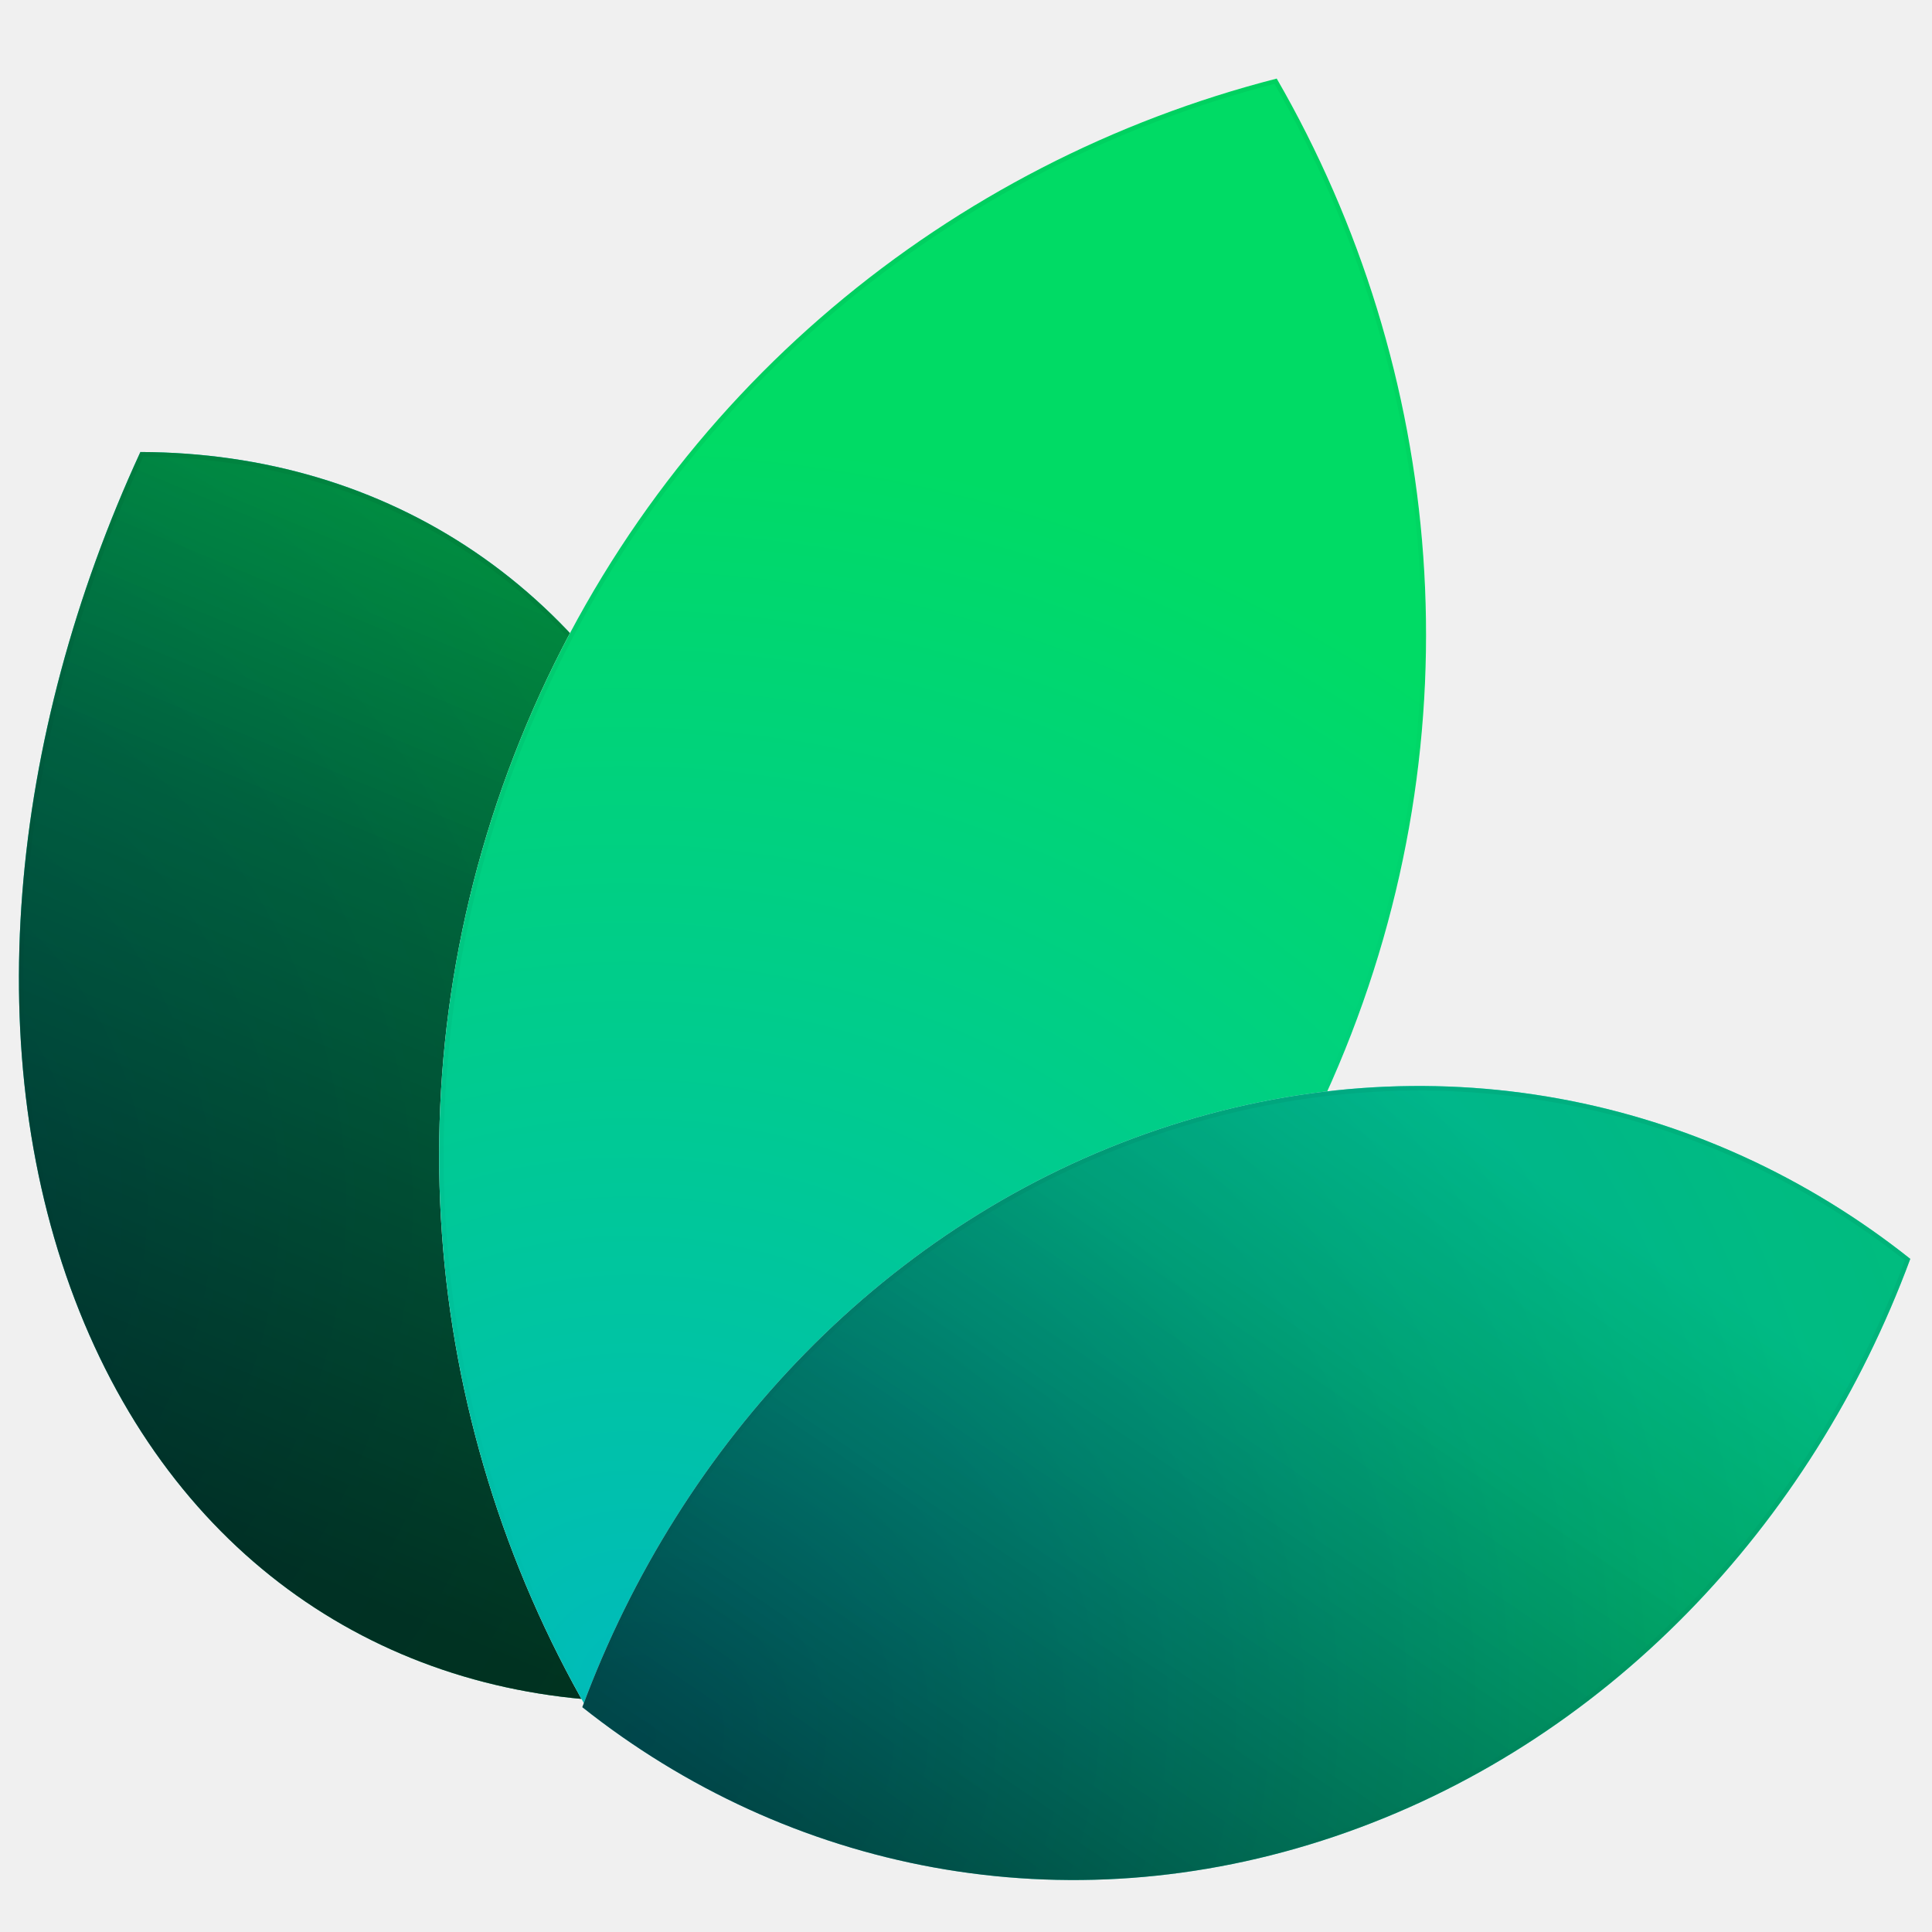
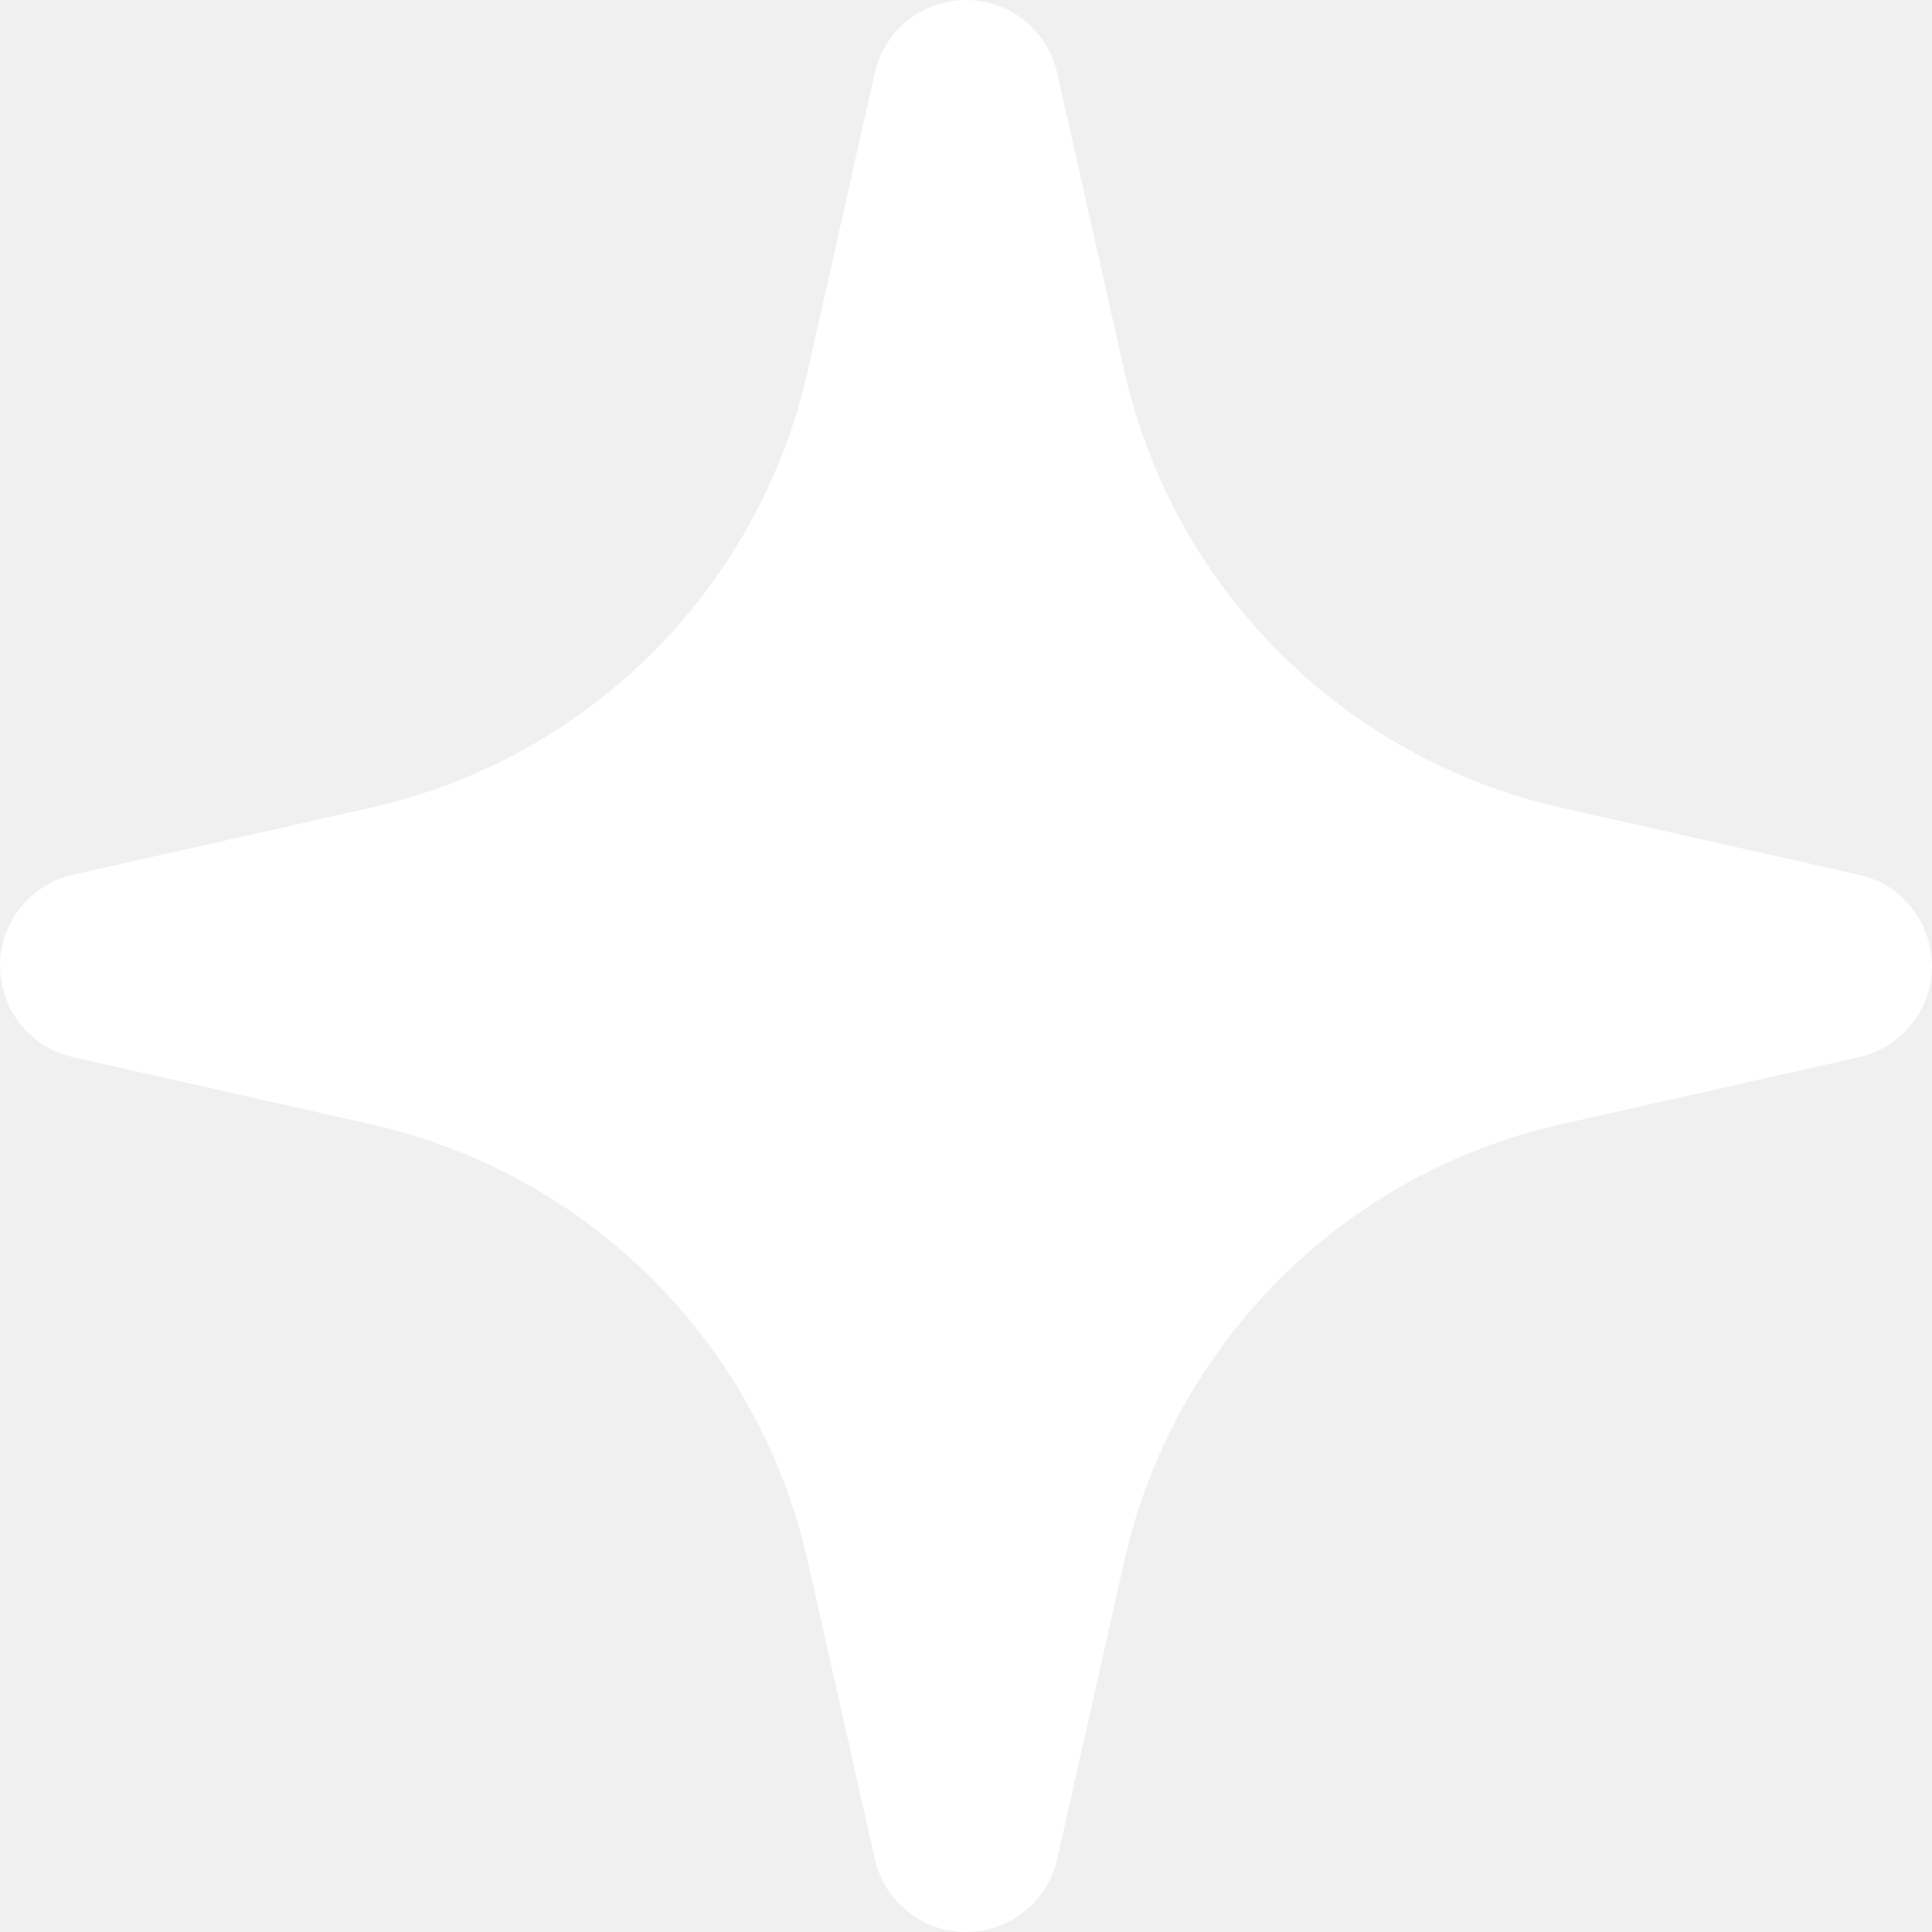
- <svg xmlns="http://www.w3.org/2000/svg" width="24" height="24" viewBox="0 0 24 24" fill="none">
-   <path d="M7.953 21.139C4.896 21.13 2.255 19.458 0.987 16.29C-0.28 13.121 0.109 9.163 1.744 5.615C4.801 5.624 7.442 7.296 8.71 10.465C9.977 13.633 9.588 17.591 7.953 21.139Z" fill="white" />
-   <path d="M7.953 21.139C4.896 21.13 2.255 19.458 0.987 16.29C-0.28 13.121 0.109 9.163 1.744 5.615C4.801 5.624 7.442 7.296 8.71 10.465C9.977 13.633 9.588 17.591 7.953 21.139Z" fill="url(#paint0_radial_101_2703)" />
-   <path d="M7.953 21.139C4.896 21.13 2.255 19.458 0.987 16.29C-0.28 13.121 0.109 9.163 1.744 5.615C4.801 5.624 7.442 7.296 8.71 10.465C9.977 13.633 9.588 17.591 7.953 21.139Z" fill="black" fill-opacity="0.5" style="mix-blend-mode:hard-light" />
-   <path d="M7.953 21.139C4.896 21.13 2.255 19.458 0.987 16.29C-0.28 13.121 0.109 9.163 1.744 5.615C4.801 5.624 7.442 7.296 8.71 10.465C9.977 13.633 9.588 17.591 7.953 21.139Z" fill="url(#paint1_linear_101_2703)" fill-opacity="0.5" style="mix-blend-mode:hard-light" />
-   <path d="M8.684 10.476C9.945 13.63 9.561 17.572 7.935 21.111C4.897 21.096 2.274 19.431 1.013 16.279C-0.248 13.124 0.136 9.182 1.762 5.643C4.8 5.659 7.423 7.324 8.684 10.476Z" stroke="url(#paint2_linear_101_2703)" stroke-opacity="0.05" stroke-width="0.056" />
-   <path d="M7.31 21.257C11.354 20.221 14.884 17.375 16.628 13.236C18.373 9.097 17.945 4.587 15.86 0.976C11.816 2.012 8.287 4.858 6.542 8.998C4.797 13.137 5.225 17.646 7.31 21.257Z" fill="white" />
-   <path d="M7.31 21.257C11.354 20.221 14.884 17.375 16.628 13.236C18.373 9.097 17.945 4.587 15.86 0.976C11.816 2.012 8.287 4.858 6.542 8.998C4.797 13.137 5.225 17.646 7.31 21.257Z" fill="url(#paint3_radial_101_2703)" />
-   <path d="M16.603 13.225C14.864 17.349 11.351 20.187 7.324 21.225C5.253 17.624 4.829 13.132 6.568 9.009C8.306 4.885 11.819 2.047 15.846 1.009C17.918 4.61 18.341 9.101 16.603 13.225Z" stroke="url(#paint4_linear_101_2703)" stroke-opacity="0.05" stroke-width="0.056" />
-   <path d="M7.234 21.207C9.789 23.237 13.21 23.951 16.577 22.814C19.944 21.677 22.506 18.945 23.73 15.638C21.175 13.608 17.754 12.894 14.387 14.031C11.02 15.168 8.458 17.901 7.234 21.207Z" fill="white" />
-   <path d="M7.234 21.207C9.789 23.237 13.21 23.951 16.577 22.814C19.944 21.677 22.506 18.945 23.73 15.638C21.175 13.608 17.754 12.894 14.387 14.031C11.02 15.168 8.458 17.901 7.234 21.207Z" fill="url(#paint5_radial_101_2703)" />
-   <path d="M7.234 21.207C9.789 23.237 13.21 23.951 16.577 22.814C19.944 21.677 22.506 18.945 23.73 15.638C21.175 13.608 17.754 12.894 14.387 14.031C11.02 15.168 8.458 17.901 7.234 21.207Z" fill="black" fill-opacity="0.2" style="mix-blend-mode:hard-light" />
-   <path d="M7.234 21.207C9.789 23.237 13.21 23.951 16.577 22.814C19.944 21.677 22.506 18.945 23.73 15.638C21.175 13.608 17.754 12.894 14.387 14.031C11.02 15.168 8.458 17.901 7.234 21.207Z" fill="url(#paint6_linear_101_2703)" fill-opacity="0.5" style="mix-blend-mode:hard-light" />
-   <path d="M16.568 22.787C13.218 23.918 9.814 23.212 7.267 21.198C8.492 17.907 11.044 15.189 14.396 14.058C17.747 12.927 21.15 13.633 23.697 15.648C22.472 18.938 19.92 21.656 16.568 22.787Z" stroke="url(#paint7_linear_101_2703)" stroke-opacity="0.05" stroke-width="0.056" />
-   <defs>
-     <radialGradient id="paint0_radial_101_2703" cx="0" cy="0" r="1" gradientUnits="userSpaceOnUse" gradientTransform="translate(-3.00503 15.023) rotate(-10.029) scale(17.9572 17.784)">
-       <stop stop-color="#00B0BB" />
-       <stop offset="1" stop-color="#00DB65" />
-     </radialGradient>
-     <linearGradient id="paint1_linear_101_2703" x1="7.39" y1="4.813" x2="1.63" y2="18.689" gradientUnits="userSpaceOnUse">
-       <stop stop-color="#18E299" />
-       <stop offset="1" />
-     </linearGradient>
-     <linearGradient id="paint2_linear_101_2703" x1="7.948" y1="8.016" x2="1.761" y2="18.746" gradientUnits="userSpaceOnUse">
-       <stop />
-       <stop offset="1" stop-opacity="0" />
-     </linearGradient>
-     <radialGradient id="paint3_radial_101_2703" cx="0" cy="0" r="1" gradientUnits="userSpaceOnUse" gradientTransform="translate(8.11404 20.8822) rotate(-75.7542) scale(21.6246 23.7772)">
-       <stop stop-color="#00BBBB" />
-       <stop offset="0.713" stop-color="#00DB65" />
-     </radialGradient>
-     <linearGradient id="paint4_linear_101_2703" x1="7.602" y1="5.871" x2="15.556" y2="16.372" gradientUnits="userSpaceOnUse">
-       <stop />
-       <stop offset="1" stop-opacity="0" />
-     </linearGradient>
-     <radialGradient id="paint5_radial_101_2703" cx="0" cy="0" r="1" gradientUnits="userSpaceOnUse" gradientTransform="translate(7.84537 21.5181) rotate(-20.3525) scale(18.5603 17.32)">
-       <stop stop-color="#00B0BB" />
-       <stop offset="1" stop-color="#00DB65" />
-     </radialGradient>
-     <linearGradient id="paint6_linear_101_2703" x1="16.808" y1="13.007" x2="10.041" y2="22.994" gradientUnits="userSpaceOnUse">
-       <stop stop-color="#00B1BC" />
-       <stop offset="1" />
-     </linearGradient>
-     <linearGradient id="paint7_linear_101_2703" x1="16.808" y1="13.007" x2="14.169" y2="23.841" gradientUnits="userSpaceOnUse">
-       <stop />
-       <stop offset="1" stop-opacity="0" />
-     </linearGradient>
-   </defs>
+ <svg xmlns="http://www.w3.org/2000/svg" width="424.26px" height="424.26px" viewBox="37.868 37.868 424.26 424.26">
+   <path transform="translate(1.1369e-13)" d="m250 37.868c9.588 0 17.904 6.65 20.024 16.015l14.742 65.462c10.775 47.789 48.085 85.11 95.874 95.875l65.458 14.744c15.41 3.46 21.298 22.313 10.585 33.933-2.821 3.069-6.512 5.203-10.585 6.12l-65.458 14.745c-47.789 10.765-85.099 48.084-95.874 95.875l-14.742 65.458c-3.478 15.416-22.314 21.295-33.938 10.586-3.076-2.828-5.196-6.52-6.108-10.586l-14.743-65.458c-10.775-47.791-48.085-85.113-95.874-95.875l-65.458-14.745c-15.42-3.477-21.296-22.339-10.563-33.95 2.821-3.059 6.491-5.189 10.563-6.103l65.458-14.744c47.789-10.765 85.099-48.086 95.874-95.875l14.743-65.462c2.099-9.365 10.415-16.017 20.022-16.015z" fill="#fff" style="" />
</svg>
